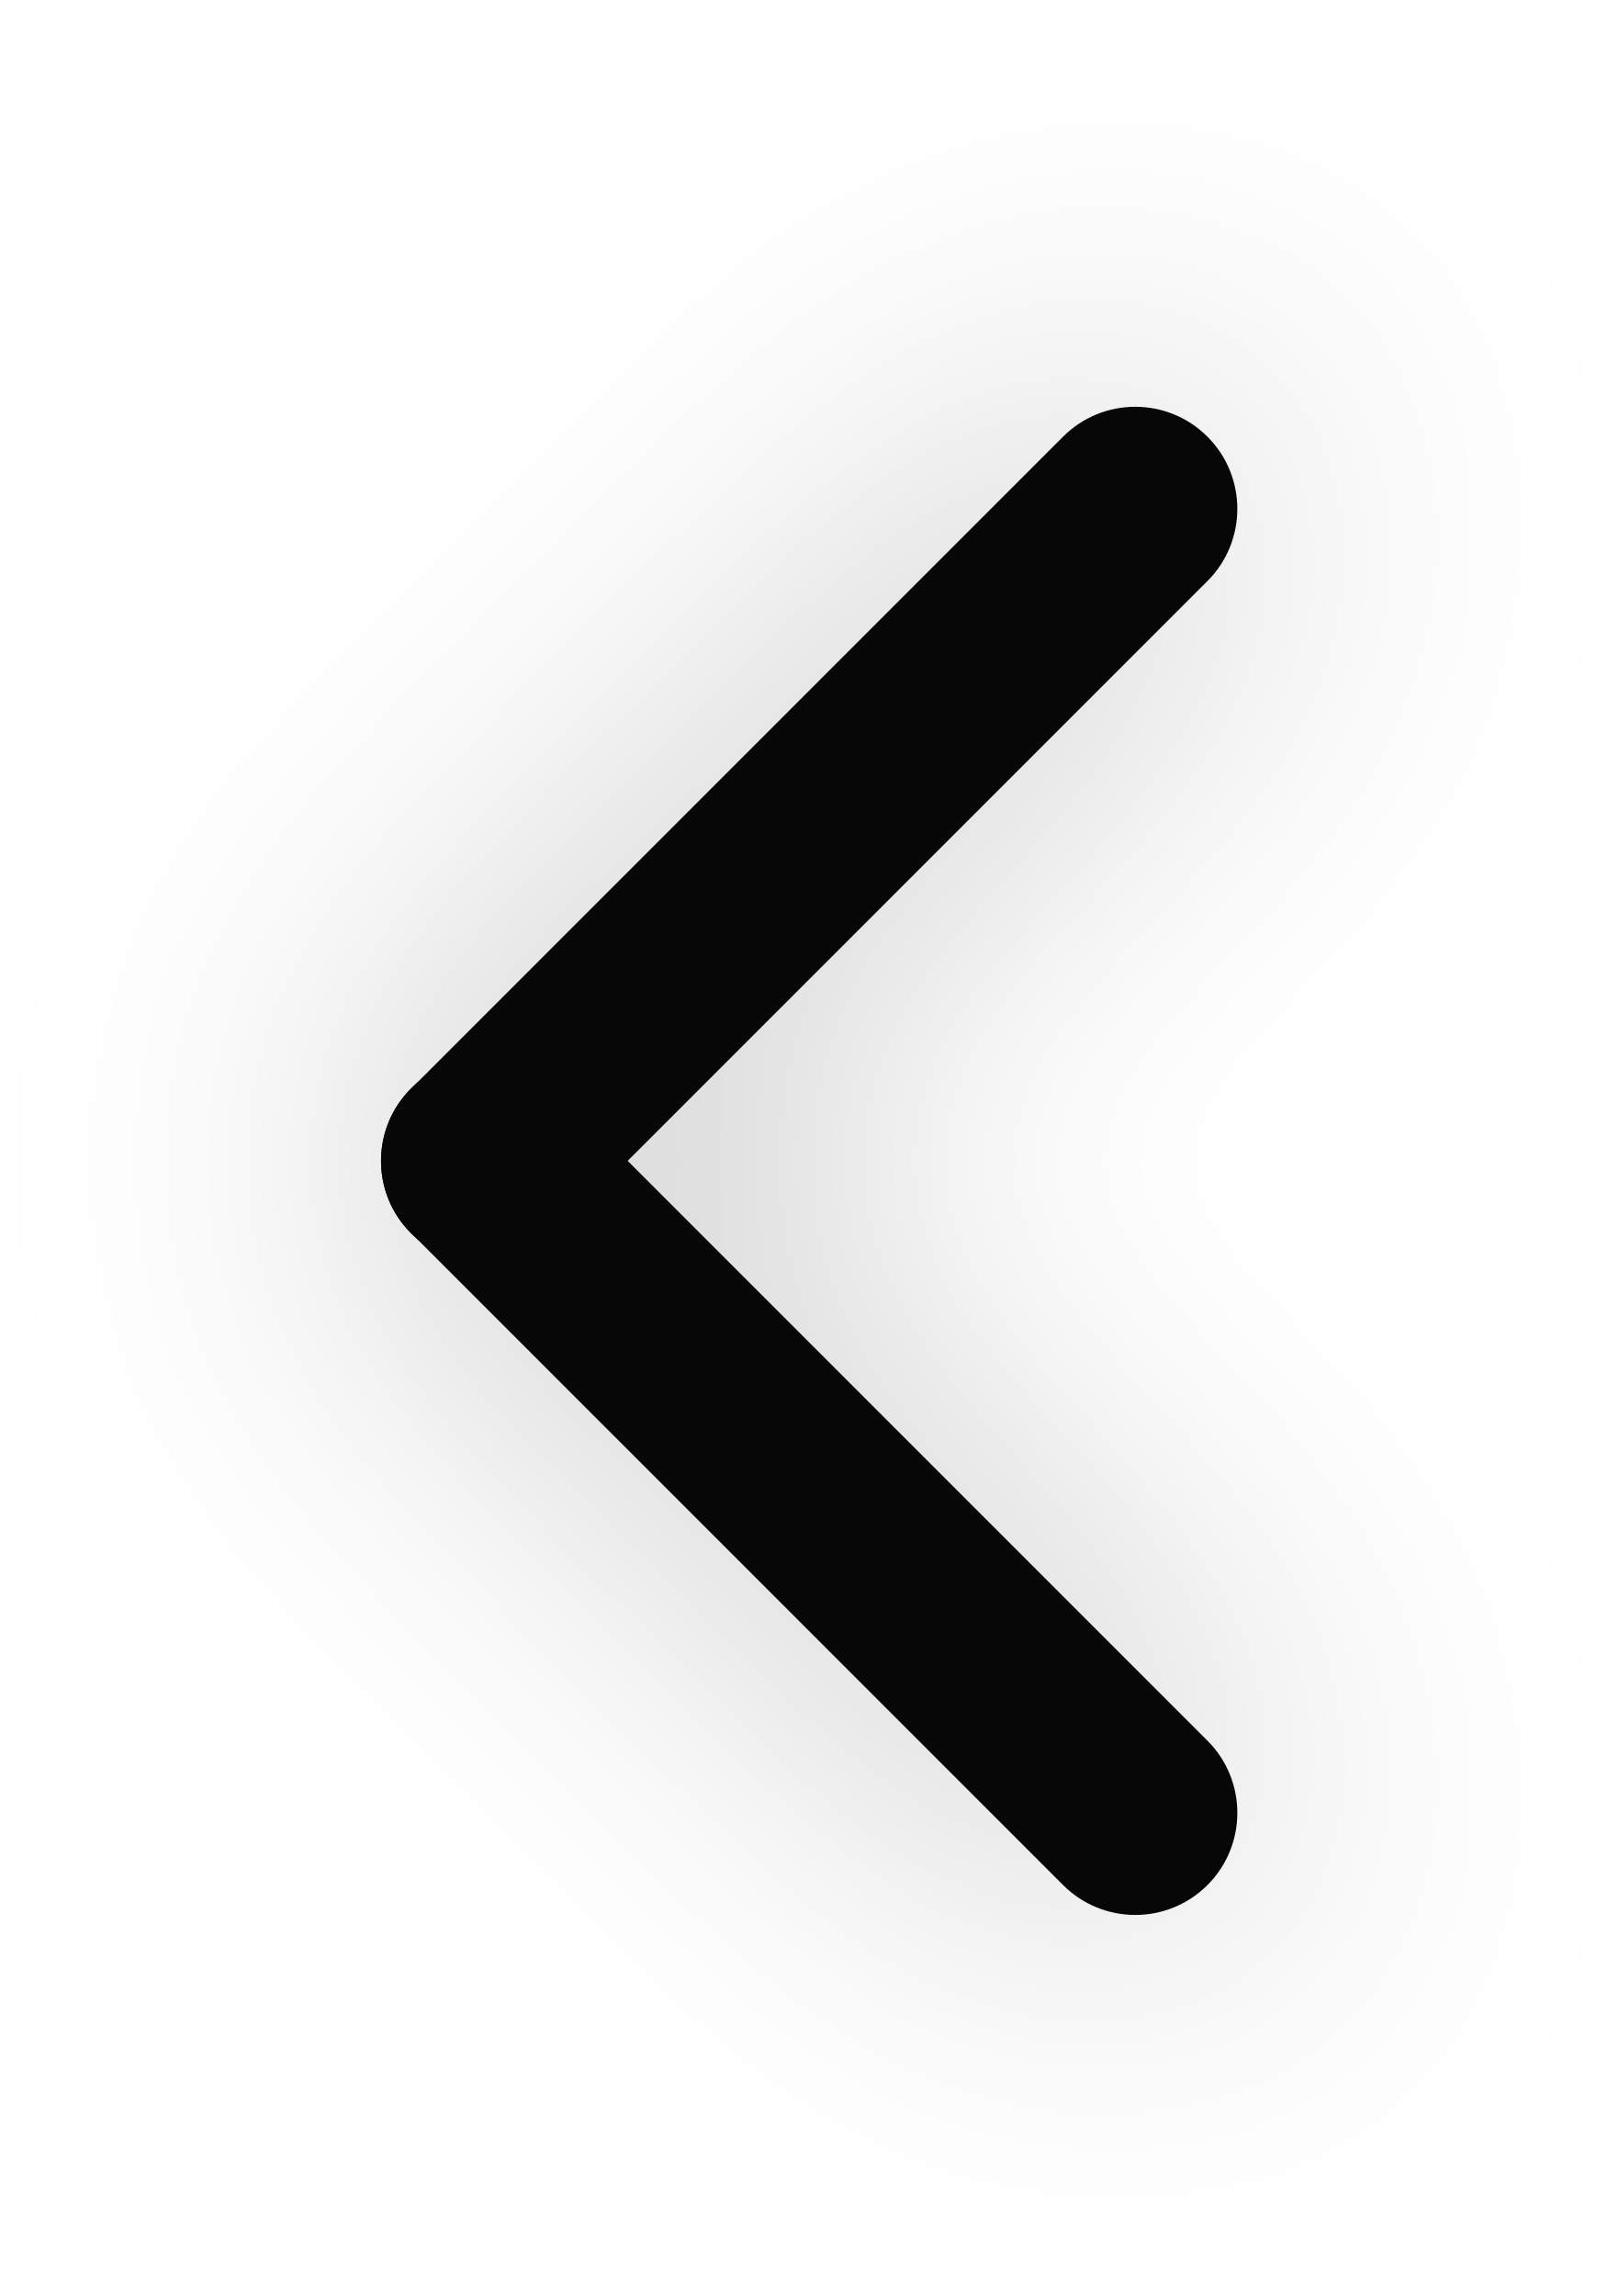
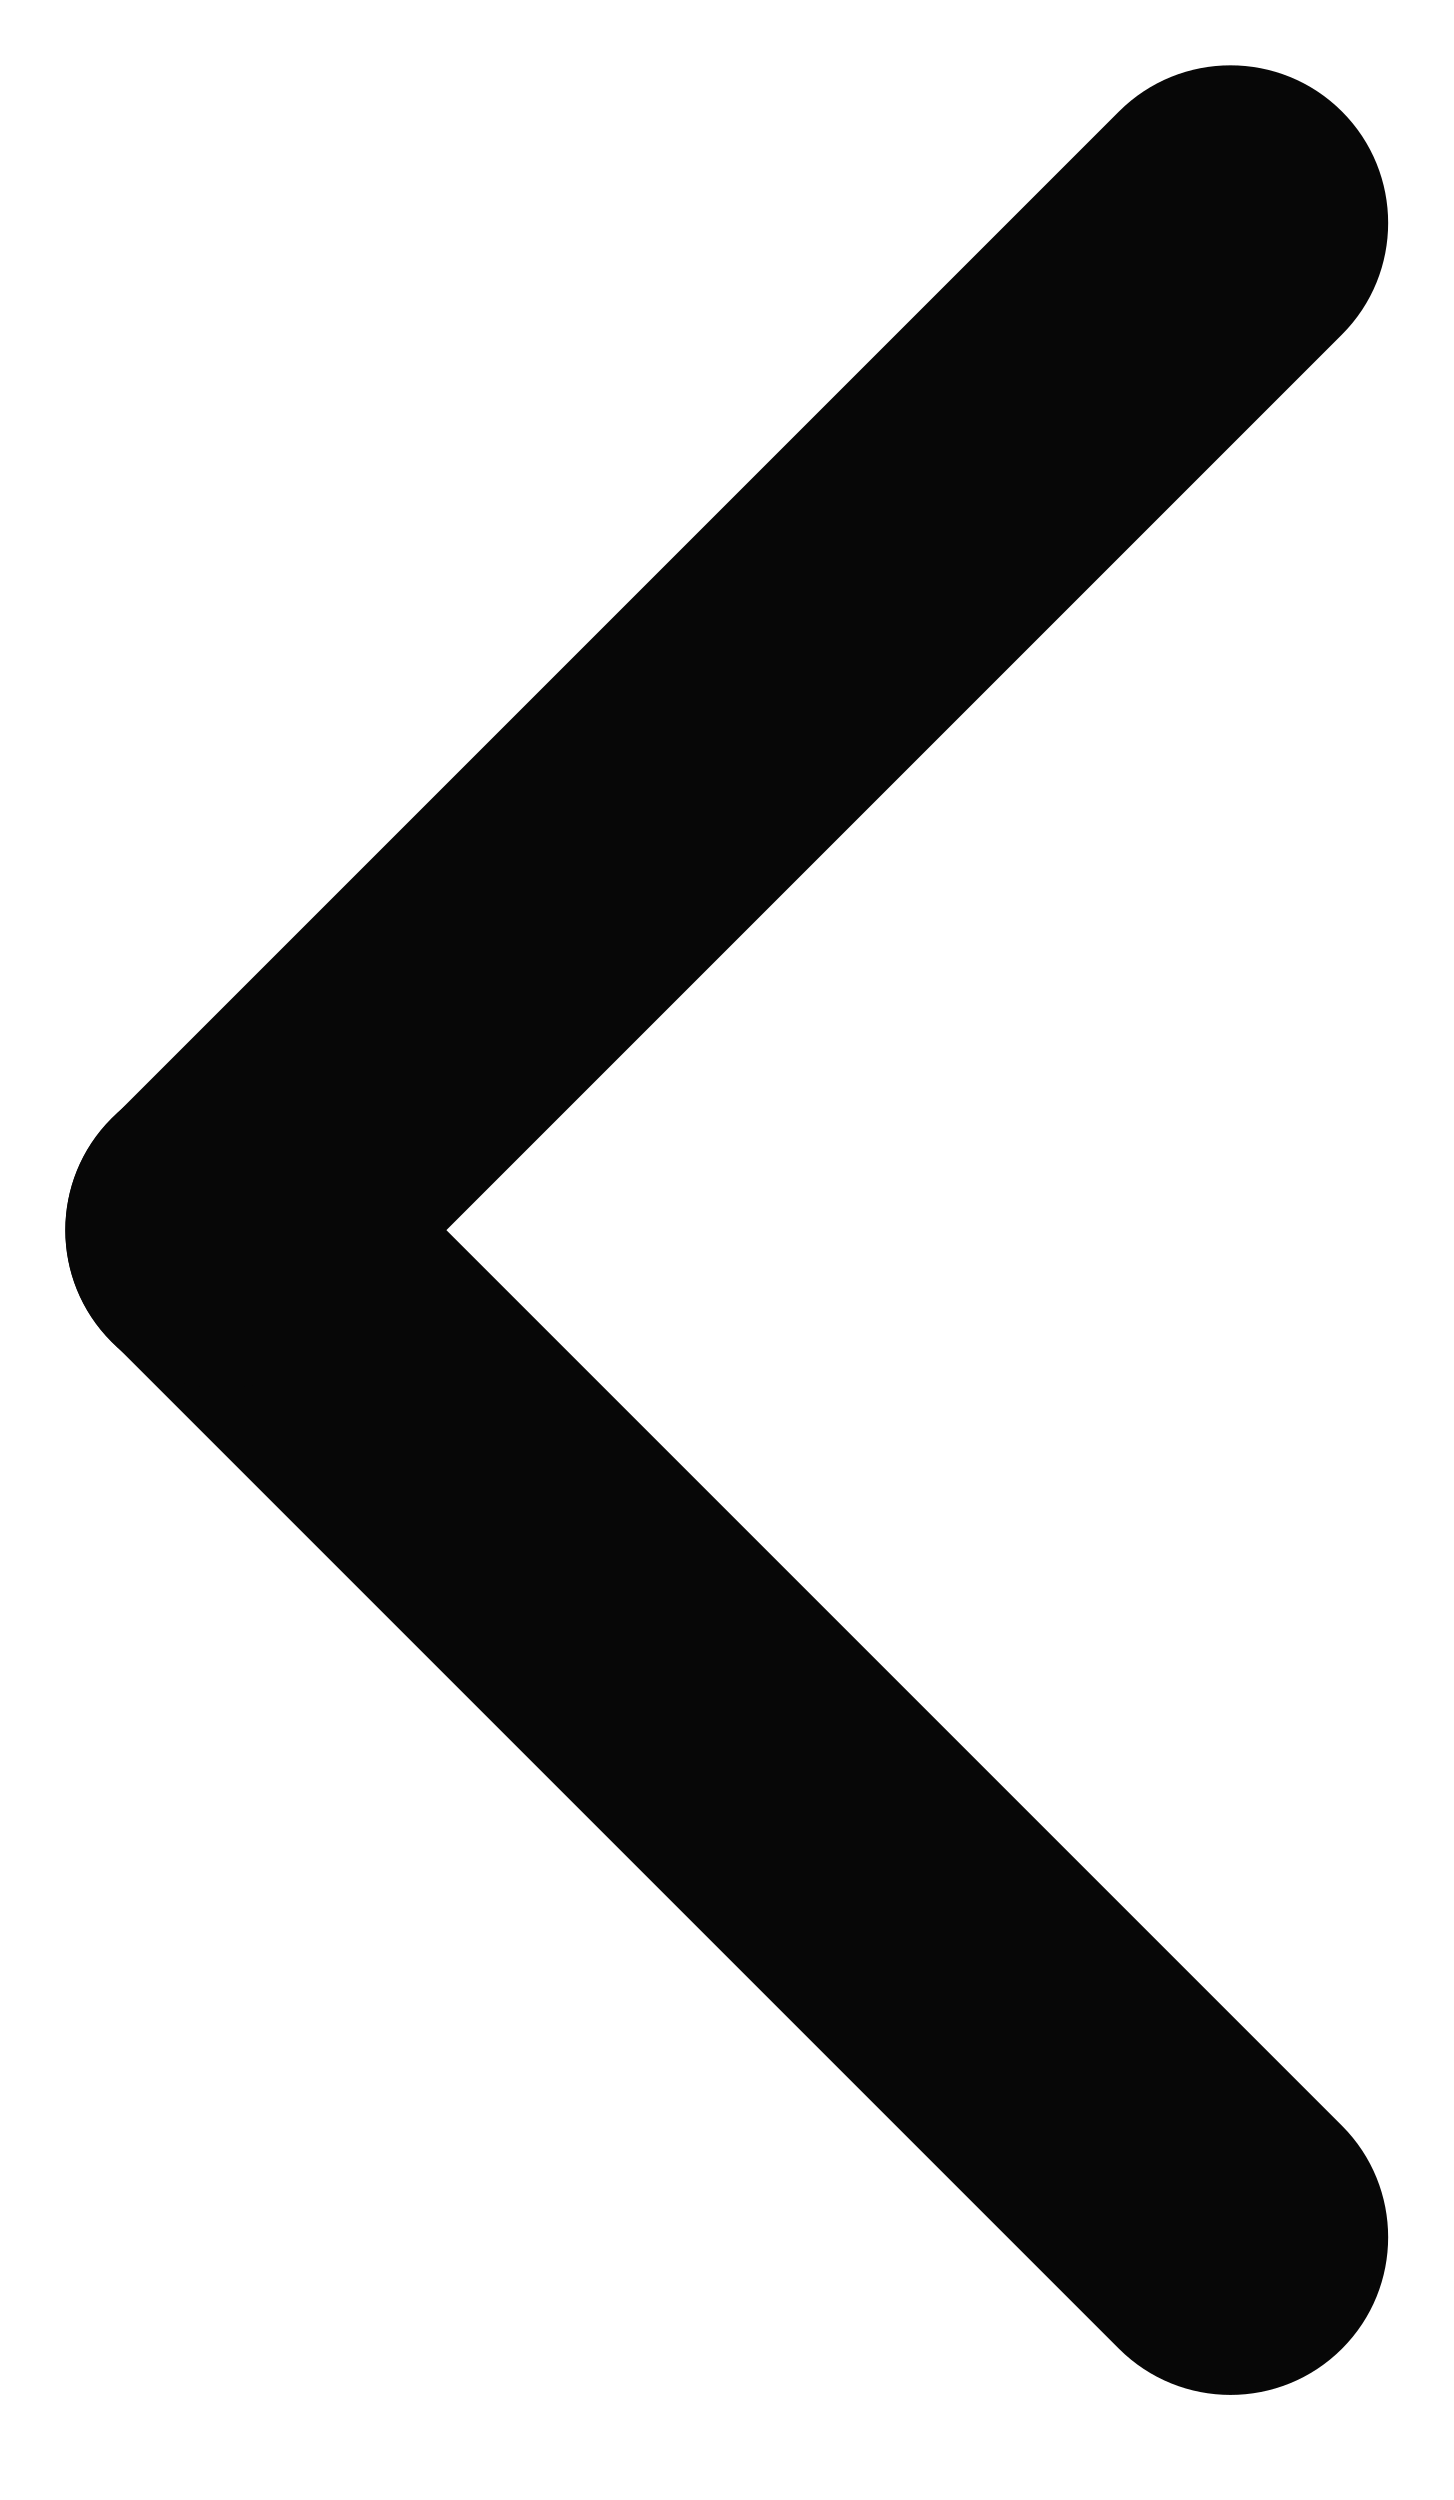
- <svg xmlns="http://www.w3.org/2000/svg" width="43" height="61" viewBox="0 0 43 61" fill="none">
-   <g filter="url(#filter0_d_19_0)">
-     <rect x="30.164" y="52" width="29.93" height="5.425" rx="2.713" transform="rotate(-135 30.1641 52)" fill="#070707" />
-     <rect x="34" y="13.52" width="29.93" height="5.425" rx="2.713" transform="rotate(135 34 13.5198)" fill="#070707" />
-   </g>
-   <defs>
-     <filter id="filter0_d_19_0" x="0.124" y="0.807" width="42.753" height="60.069" filterUnits="userSpaceOnUse" color-interpolation-filters="sRGB">
-       <feFlood flood-opacity="0" result="BackgroundImageFix" />
-       <feColorMatrix in="SourceAlpha" type="matrix" values="0 0 0 0 0 0 0 0 0 0 0 0 0 0 0 0 0 0 127 0" result="hardAlpha" />
-       <feOffset />
-       <feGaussianBlur stdDeviation="5" />
-       <feColorMatrix type="matrix" values="0 0 0 0 0 0 0 0 0 0 0 0 0 0 0 0 0 0 0.25 0" />
-       <feBlend mode="normal" in2="BackgroundImageFix" result="effect1_dropShadow_19_0" />
-       <feBlend mode="normal" in="SourceGraphic" in2="effect1_dropShadow_19_0" result="shape" />
-     </filter>
-   </defs>
+ <svg xmlns="http://www.w3.org/2000/svg" width="25" height="43" viewBox="0 0 25 43" fill="none">
+   <rect x="21.164" y="42.316" width="29.93" height="5.425" rx="2.713" transform="rotate(-135 21.1641 42.3163)" fill="#070707" />
+   <rect x="25" y="3.836" width="29.93" height="5.425" rx="2.713" transform="rotate(135 25 3.836)" fill="#070707" />
</svg>
